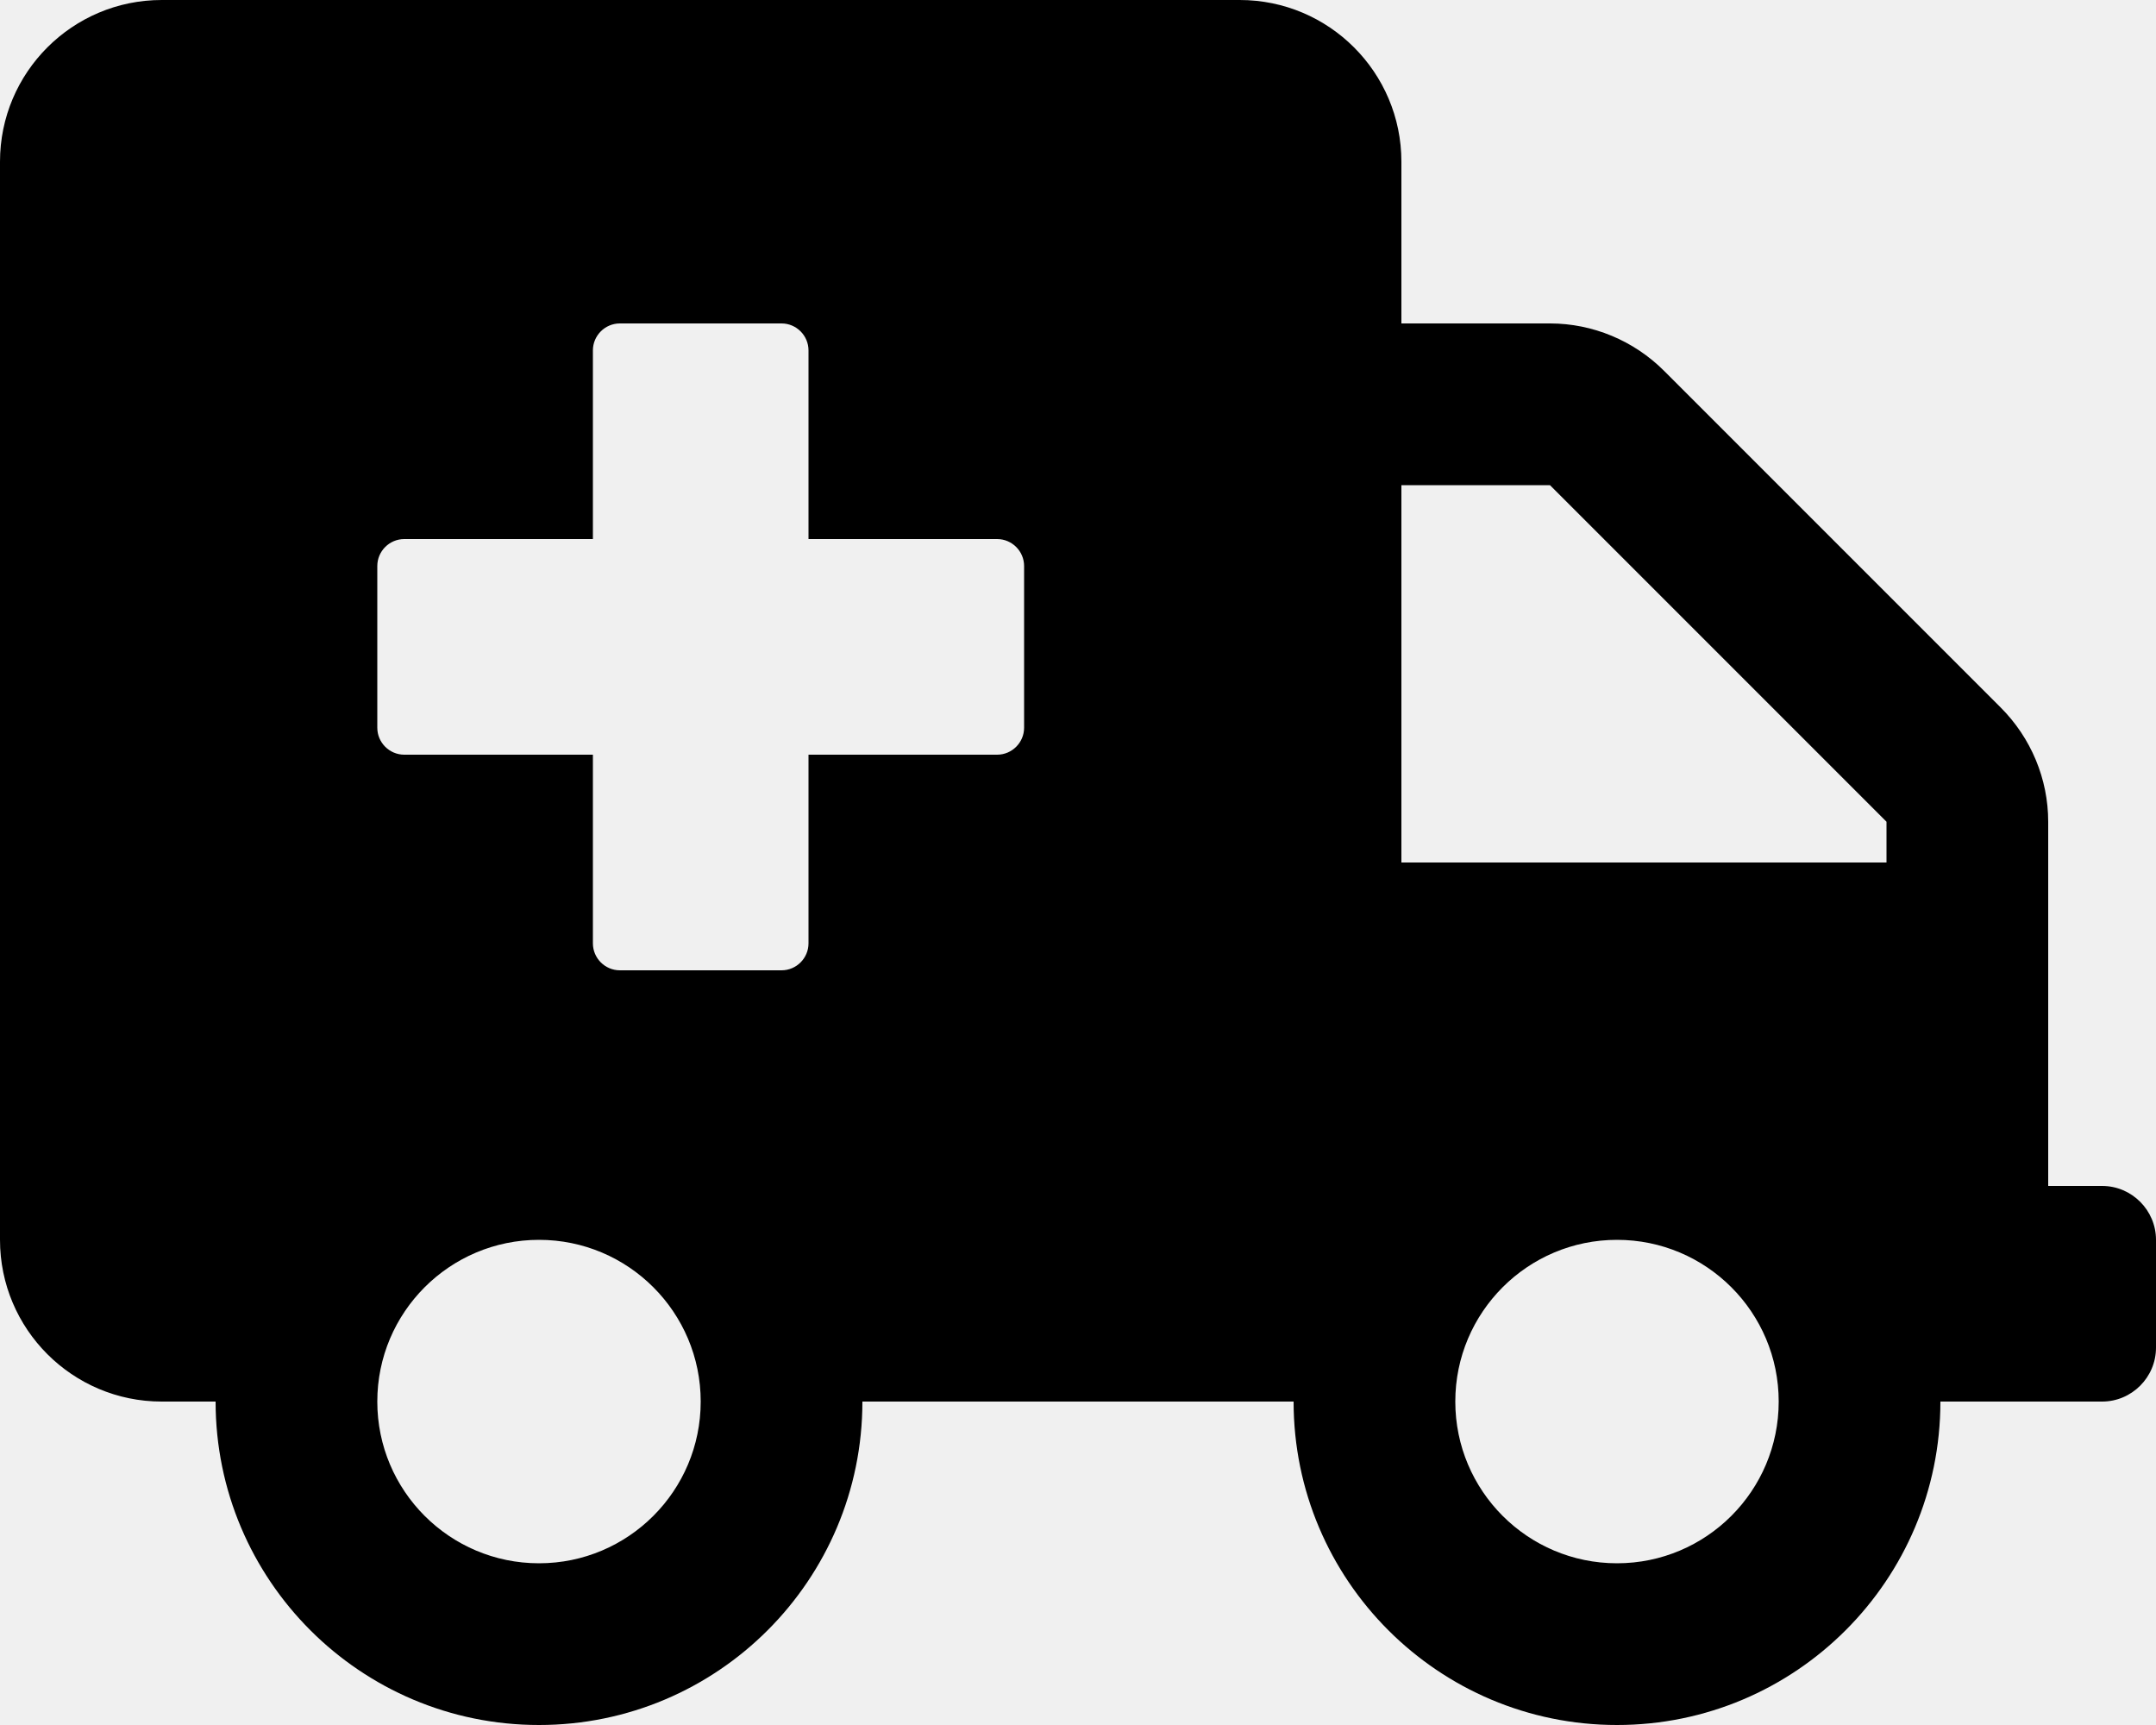
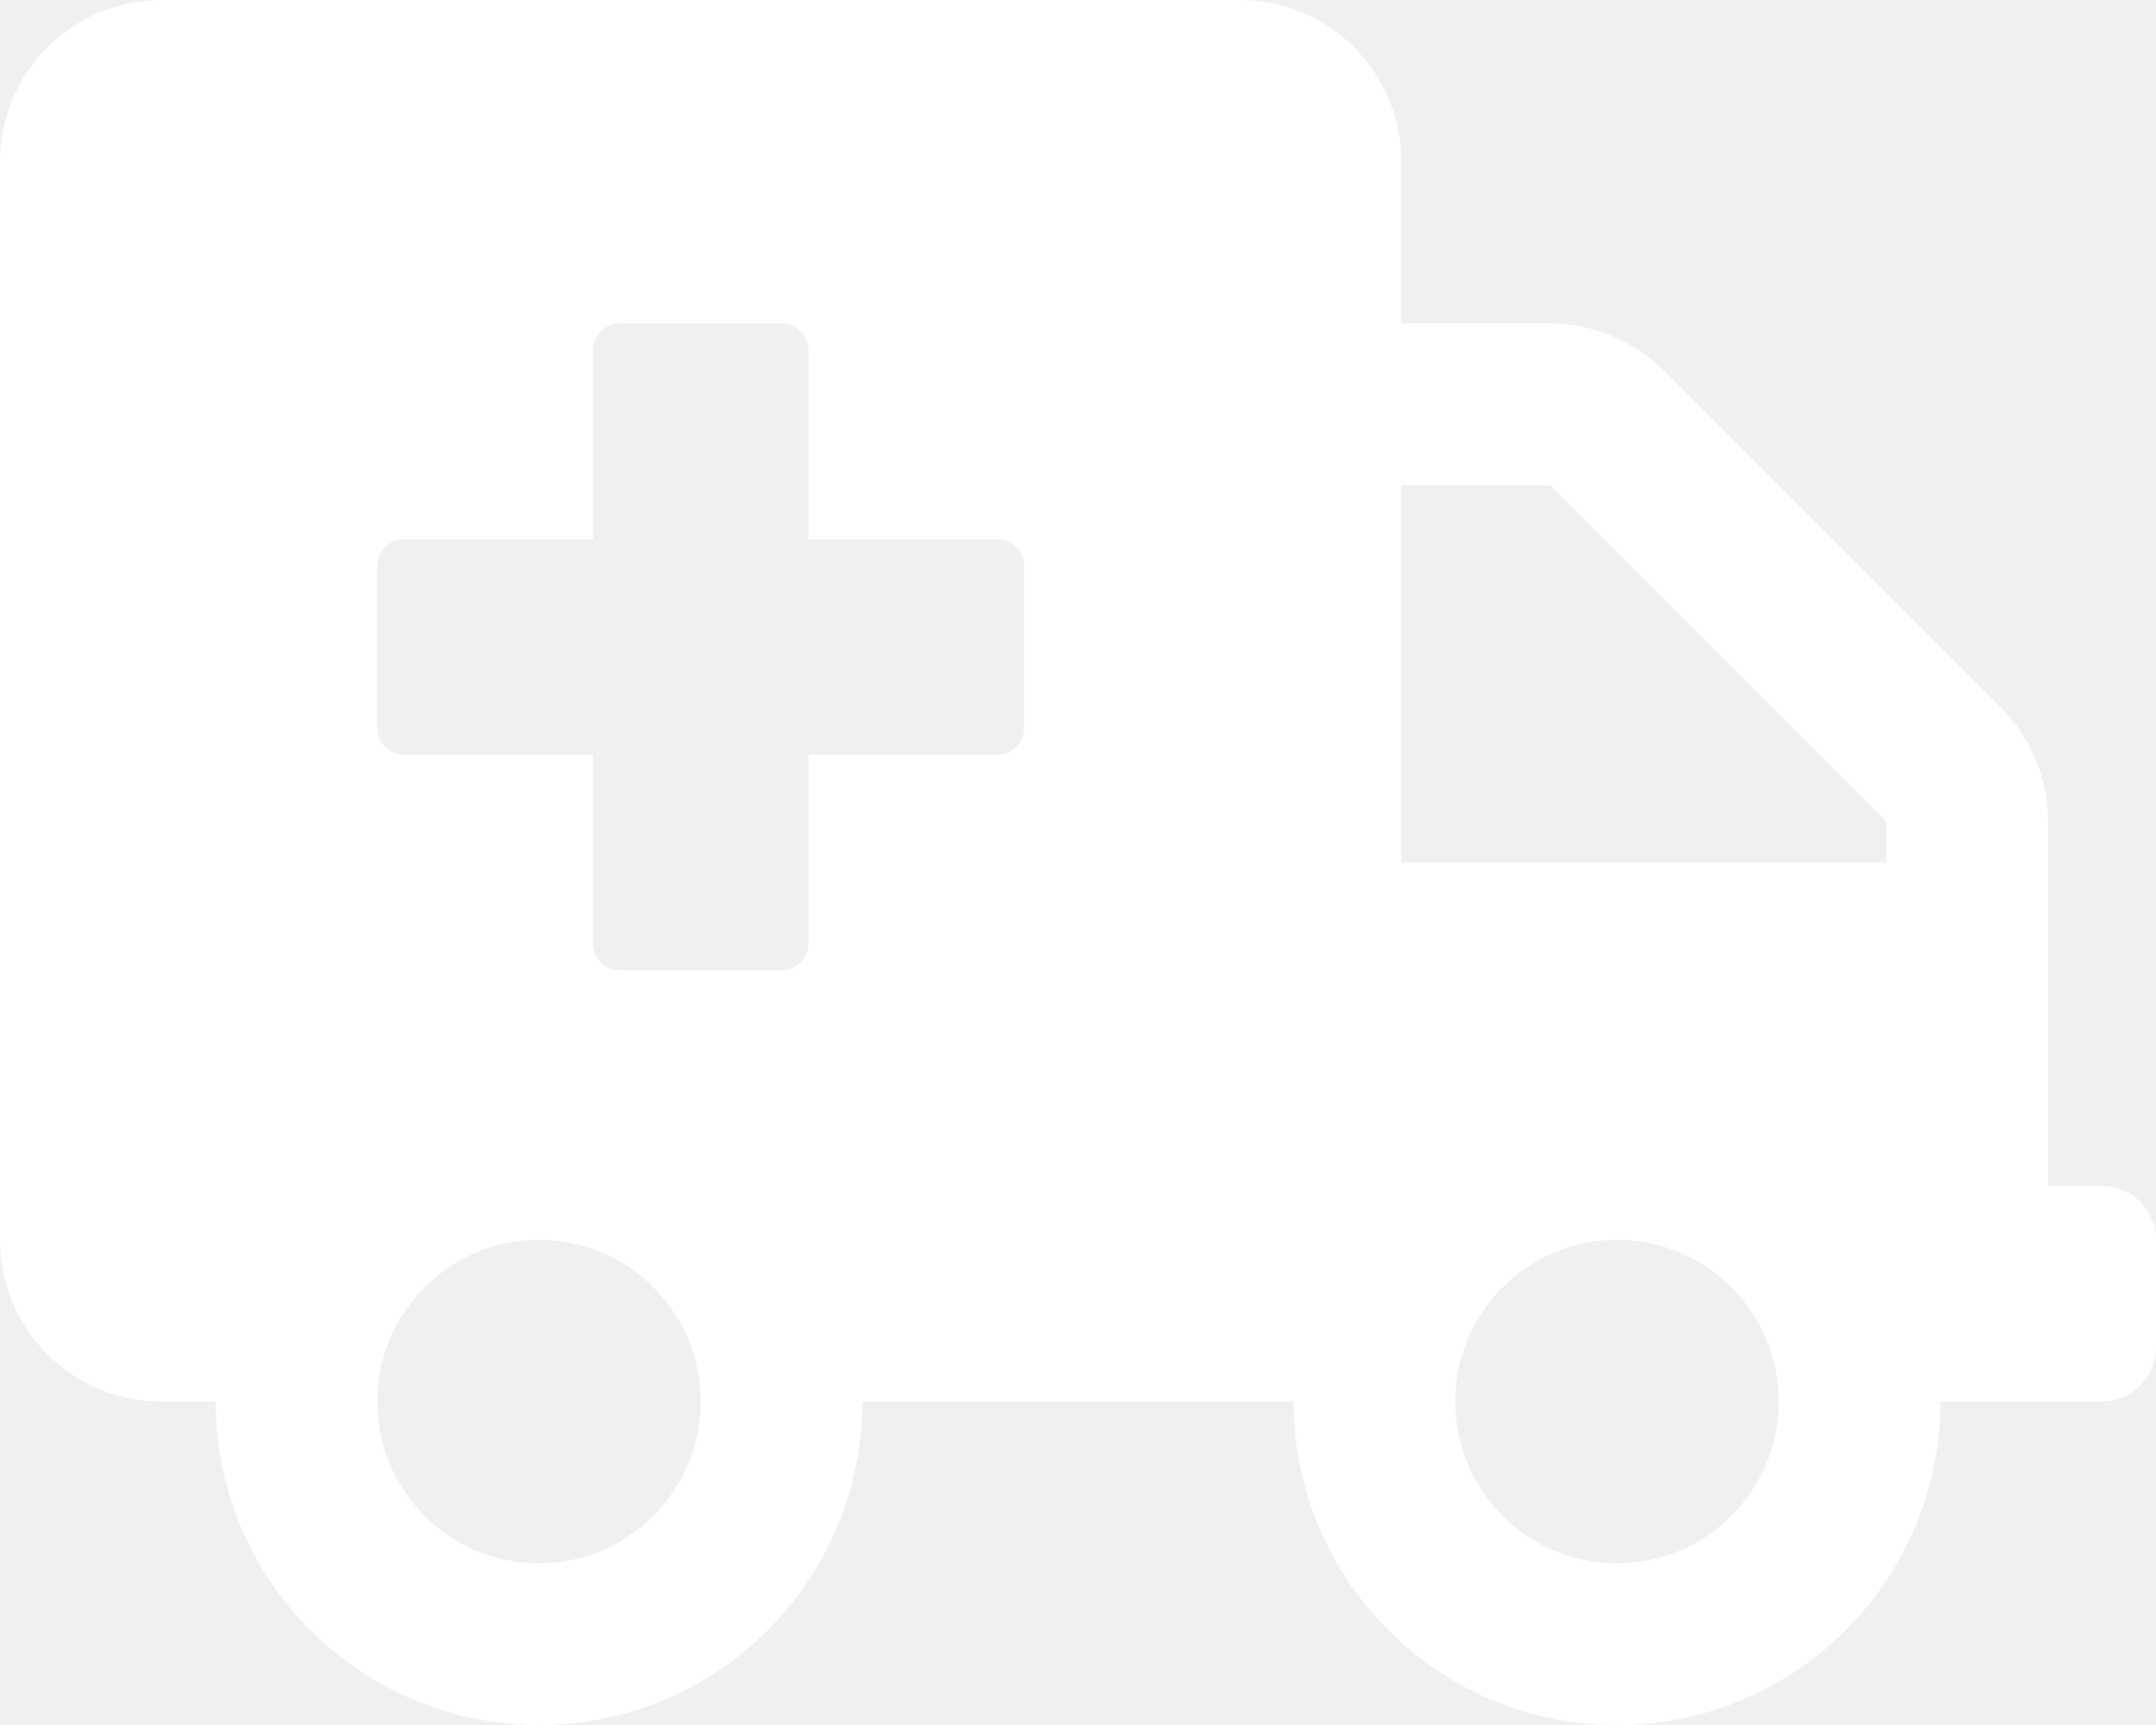
- <svg xmlns="http://www.w3.org/2000/svg" aria-hidden="true" focusable="false" data-prefix="fas" data-icon="ambulance" class="svg-inline--fa fa-ambulance fa-w-20" role="img" viewBox="0 0 640 512">
-   <path fill="currentColor" d="M624 352h-16V243.9c0-12.7-5.1-24.9-14.1-33.9L494 110.1c-9-9-21.2-14.1-33.9-14.1H416V48c0-26.5-21.5-48-48-48H48C21.5 0 0 21.5 0 48v320c0 26.5 21.5 48 48 48h16c0 53 43 96 96 96s96-43 96-96h128c0 53 43 96 96 96s96-43 96-96h48c8.8 0 16-7.2 16-16v-32c0-8.8-7.2-16-16-16zM160 464c-26.5 0-48-21.5-48-48s21.5-48 48-48 48 21.5 48 48-21.5 48-48 48zm144-248c0 4.4-3.6 8-8 8h-56v56c0 4.4-3.6 8-8 8h-48c-4.4 0-8-3.6-8-8v-56h-56c-4.4 0-8-3.6-8-8v-48c0-4.4 3.6-8 8-8h56v-56c0-4.4 3.6-8 8-8h48c4.4 0 8 3.6 8 8v56h56c4.4 0 8 3.6 8 8v48zm176 248c-26.5 0-48-21.5-48-48s21.5-48 48-48 48 21.5 48 48-21.5 48-48 48zm80-208H416V144h44.1l99.9 99.9V256z" />
+ <svg xmlns="http://www.w3.org/2000/svg" aria-hidden="true" focusable="false" data-prefix="fas" data-icon="ambulance" role="img" width="640" height="512">
+   <rect id="backgroundrect" width="100%" height="100%" x="0" y="0" fill="none" stroke="none" />
+   <g class="currentLayer" style="">
+     <path fill="#ffffff" d="M624 352h-16V243.9c0-12.7-5.1-24.9-14.1-33.9L494 110.1c-9-9-21.2-14.1-33.9-14.1H416V48c0-26.5-21.5-48-48-48H48C21.5 0 0 21.5 0 48v320c0 26.5 21.5 48 48 48h16c0 53 43 96 96 96s96-43 96-96h128c0 53 43 96 96 96s96-43 96-96h48c8.8 0 16-7.2 16-16v-32c0-8.8-7.2-16-16-16zM160 464c-26.5 0-48-21.5-48-48s21.5-48 48-48 48 21.5 48 48-21.5 48-48 48zm144-248c0 4.4-3.6 8-8 8h-56v56c0 4.4-3.6 8-8 8h-48c-4.4 0-8-3.6-8-8v-56h-56c-4.4 0-8-3.6-8-8v-48c0-4.4 3.6-8 8-8h56v-56c0-4.4 3.6-8 8-8h48c4.4 0 8 3.6 8 8v56h56c4.4 0 8 3.6 8 8v48zm176 248c-26.5 0-48-21.5-48-48s21.5-48 48-48 48 21.5 48 48-21.5 48-48 48zm80-208H416V144h44.1l99.9 99.9V256z" id="svg_1" class="selected" fill-opacity="1" />
+   </g>
</svg>
